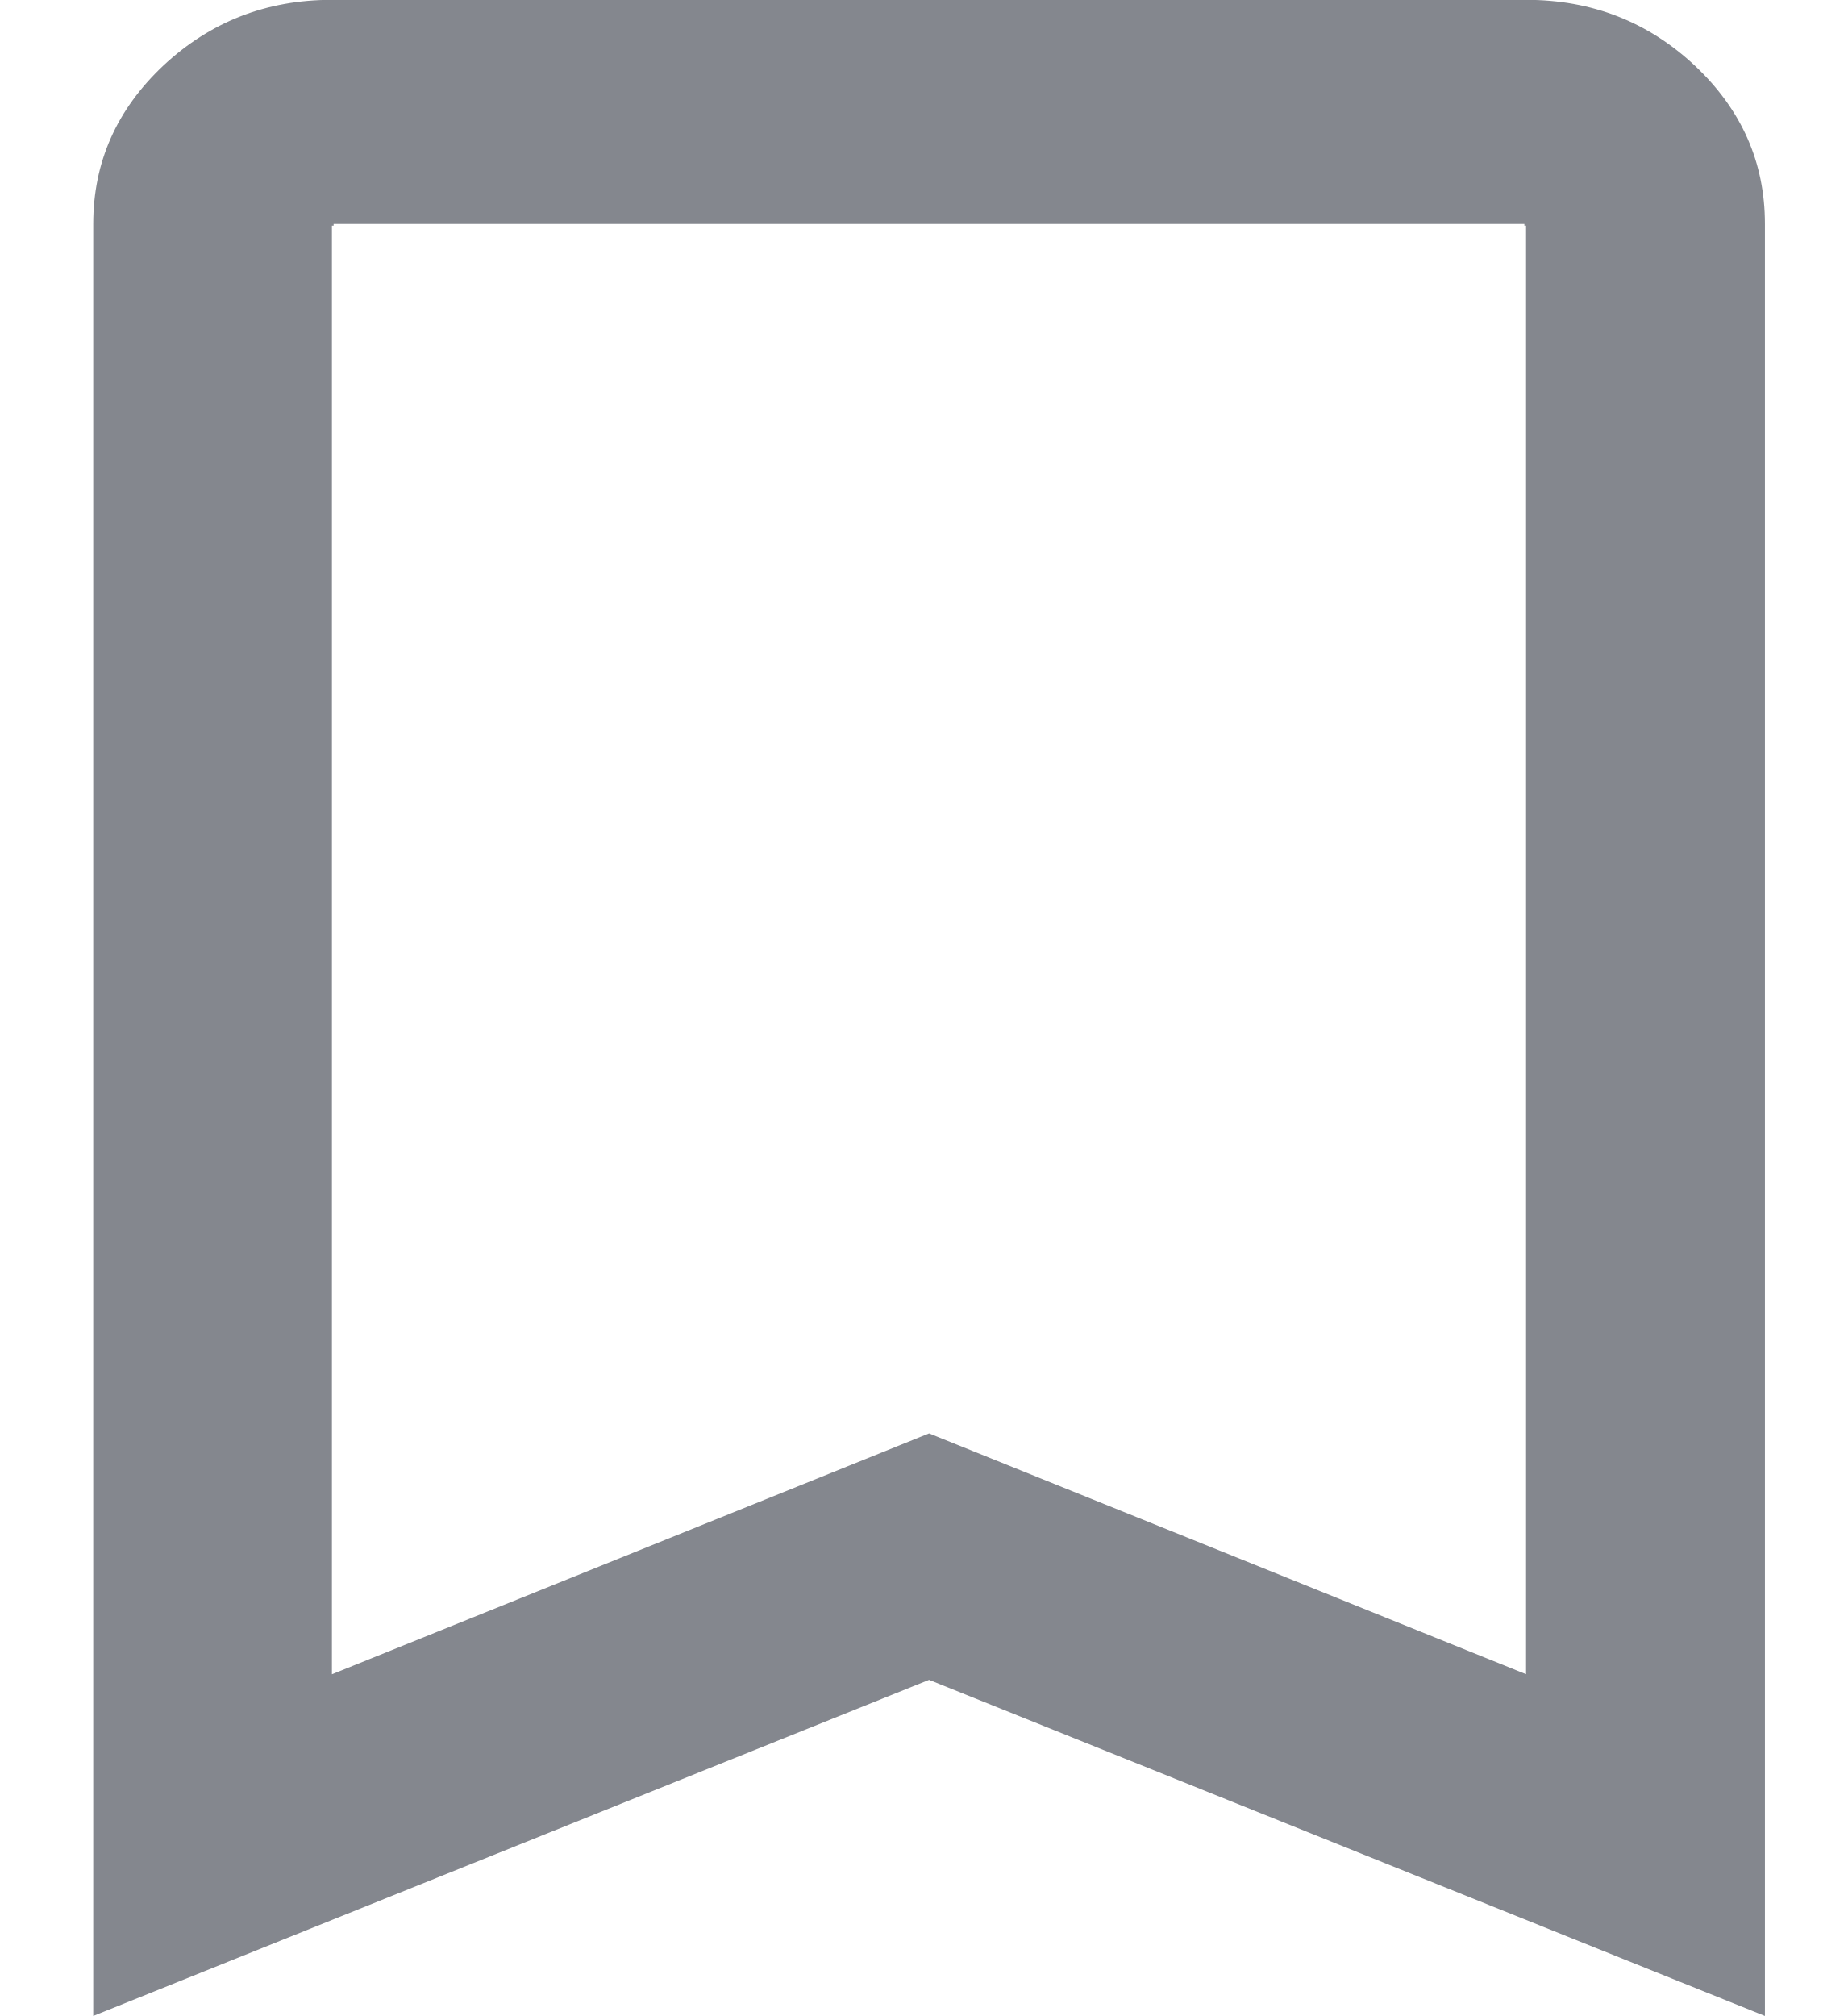
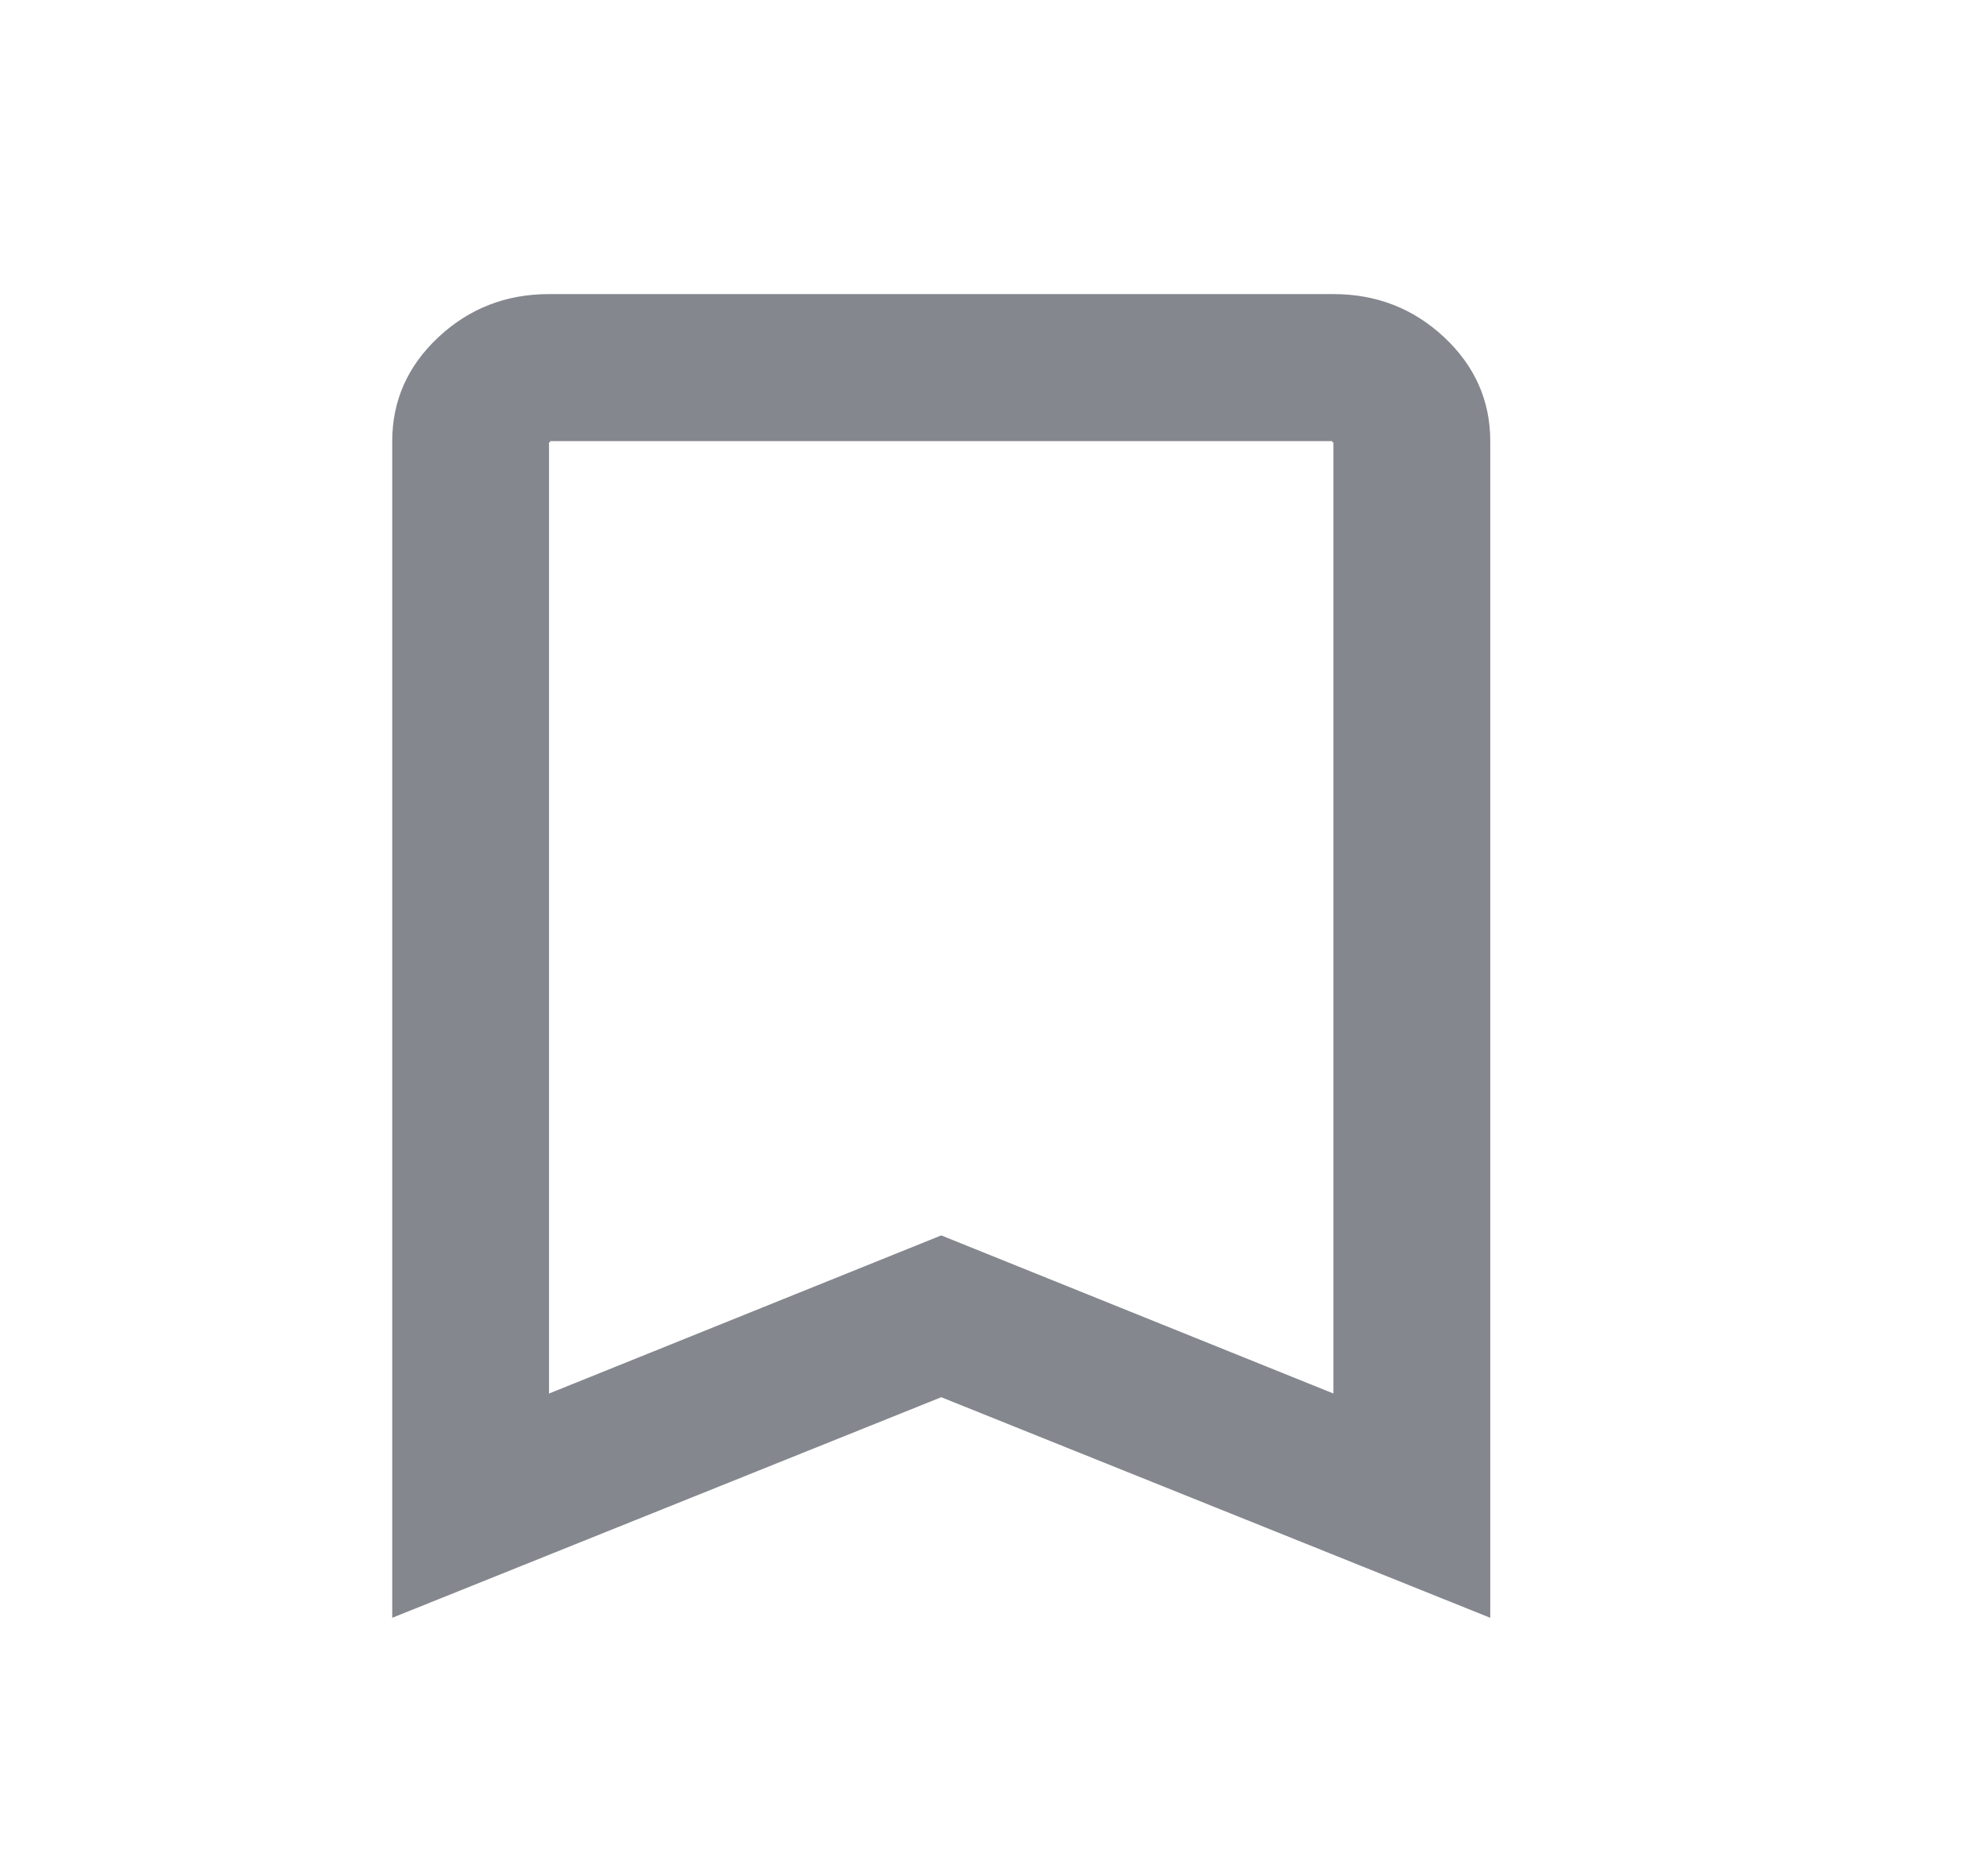
- <svg xmlns="http://www.w3.org/2000/svg" width="11" height="12" viewBox="0 0 11 12" fill="none">
-   <path d="M0.565 11.985V1.333C0.565 0.969 0.703 0.658 0.979 0.398C1.256 0.139 1.588 0.009 1.976 0.009H9.085C9.474 0.009 9.806 0.139 10.083 0.398C10.359 0.658 10.497 0.969 10.497 1.333V11.985L5.535 9.99L5.536 9.987L5.527 9.99L0.565 11.985ZM1.966 9.966V9.981L1.98 9.975L5.531 8.543L9.082 9.975L9.095 9.981V9.966V1.333H9.085V1.323H1.976V1.333H1.966V9.966Z" fill="#84878E" stroke="#84878E" stroke-width="0.02" />
+ <svg xmlns="http://www.w3.org/2000/svg" width="18" height="17" viewBox="0 0 18 17" fill="none">
+   <mask id="mask0_2682_26281" style="mask-type:alpha" maskUnits="userSpaceOnUse" x="0" y="0" width="18" height="17">
+     <rect x="0.5" y="1.166" width="16.061" height="15" fill="#D9D9D9" stroke="#84878E" />
+   </mask>
+   <g mask="url(#mask0_2682_26281)">
+     <path d="M3.565 14.651V3.999C3.565 3.636 3.703 3.324 3.979 3.065C4.256 2.806 4.588 2.676 4.976 2.676H12.085C12.474 2.676 12.806 2.806 13.083 3.065C13.359 3.324 13.497 3.636 13.497 3.999V14.651L8.535 12.657L8.536 12.653L8.527 12.657L3.565 14.651ZM4.966 12.633V12.648L4.98 12.642L8.531 11.21L12.082 12.642L12.095 12.648V12.633V3.999H12.085V3.989H4.976V3.999H4.966V12.633Z" fill="#84878E" stroke="#84878E" stroke-width="0.02" />
+   </g>
</svg>
